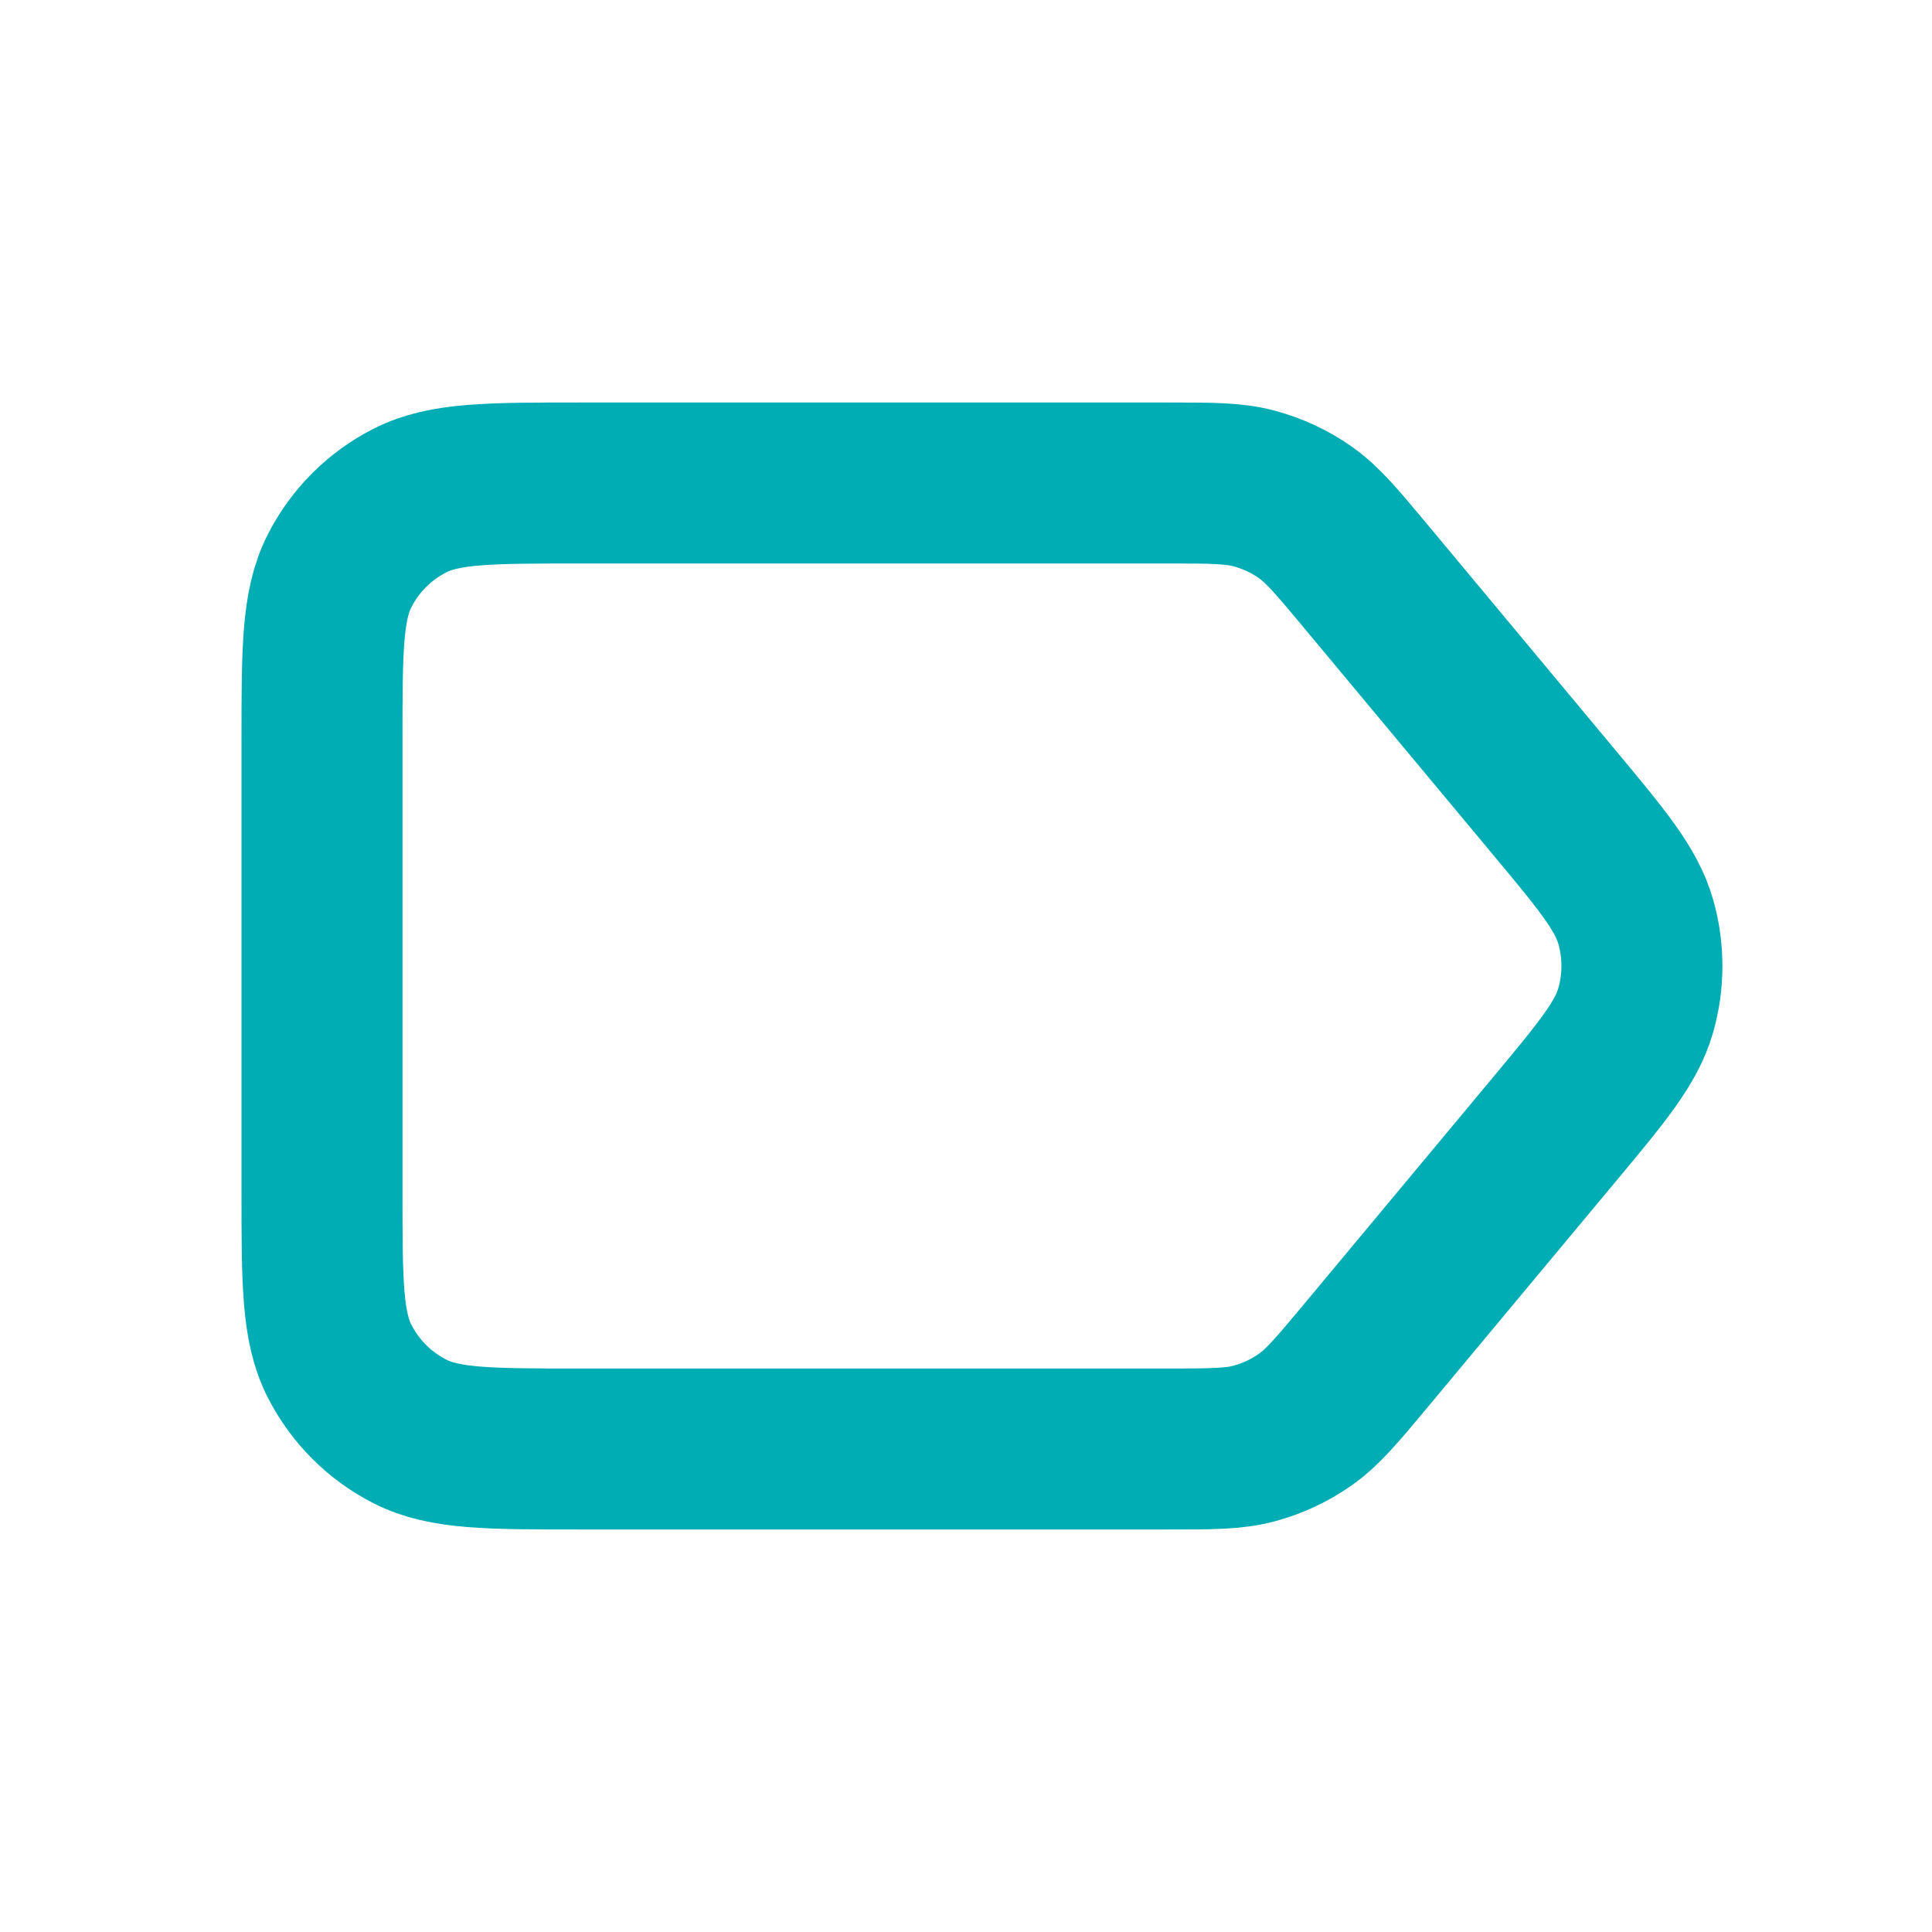
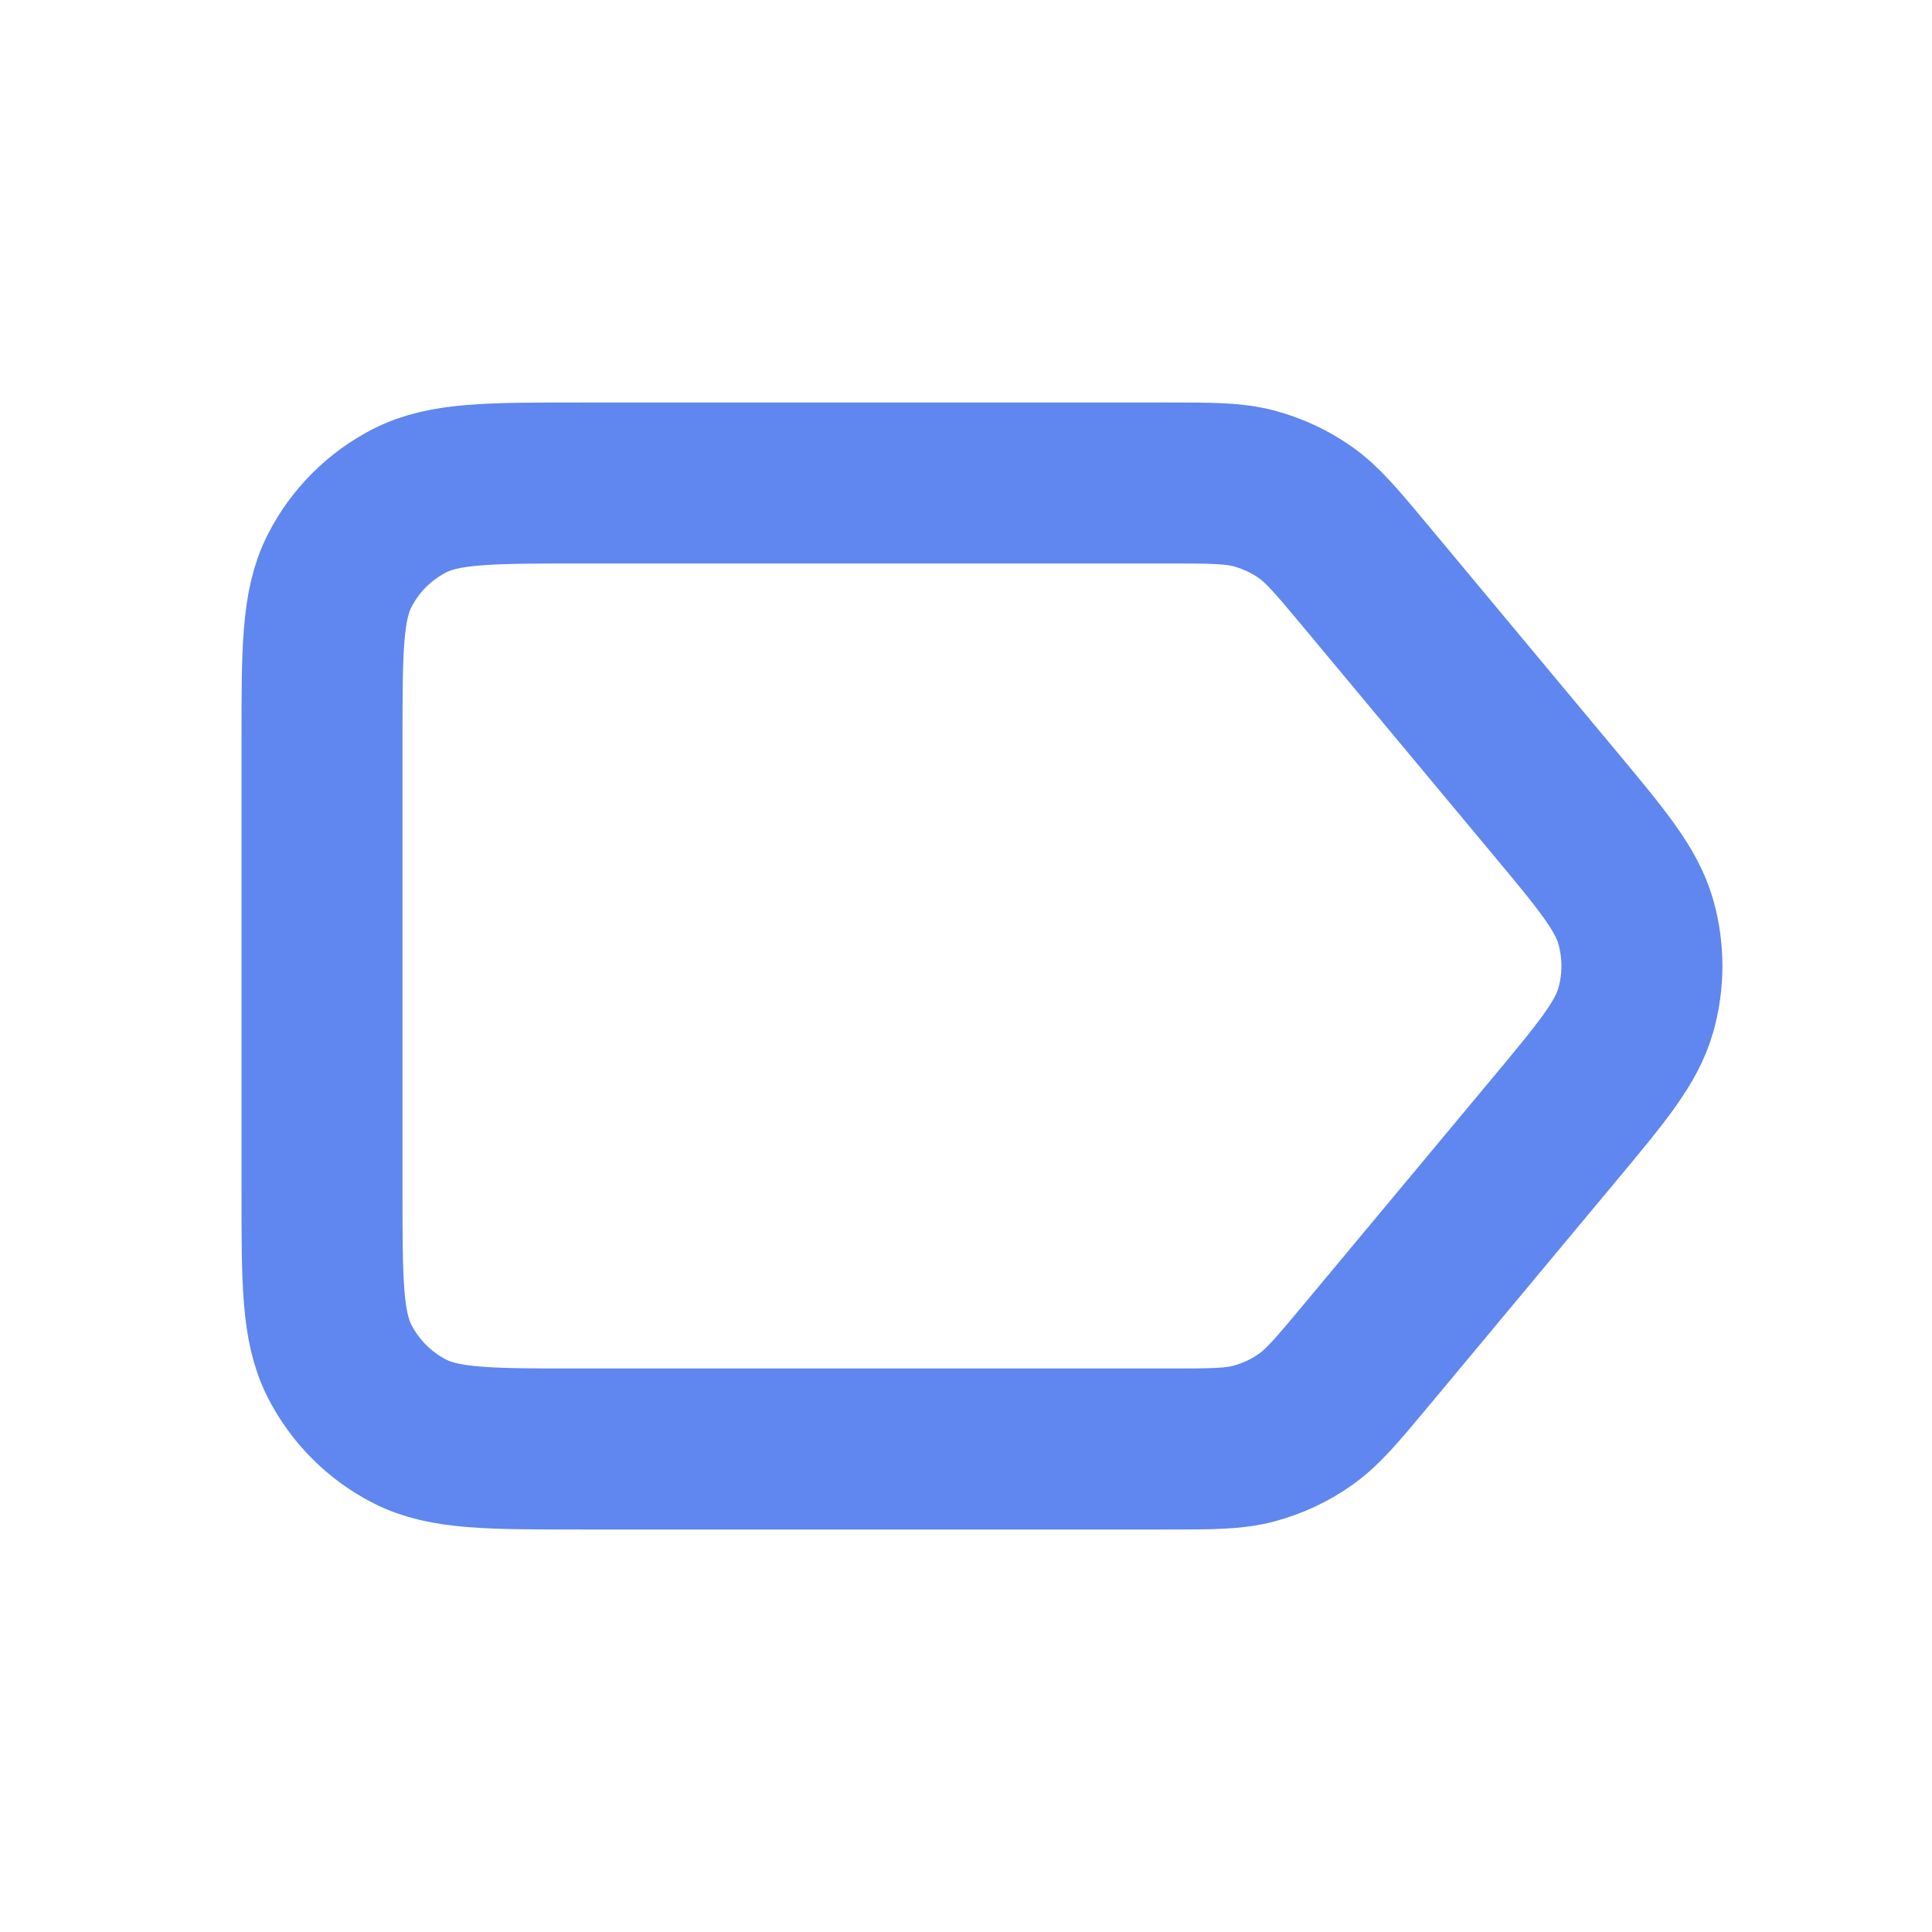
<svg xmlns="http://www.w3.org/2000/svg" width="800px" height="800px" viewBox="0 0 24 24" fill="none">
  <g id="SVGRepo_bgCarrier" stroke-width="0" />
  <g id="SVGRepo_tracerCarrier" stroke-linecap="round" stroke-linejoin="round" />
  <g id="SVGRepo_iconCarrier">
    <g id="Interface / Label">
-       <path id="Vector" d="M19.293 9.951L16.96 7.151C16.607 6.728 16.43 6.516 16.214 6.364C16.022 6.229 15.808 6.13 15.582 6.069C15.327 6 15.052 6 14.501 6H7.2C6.08 6 5.52 6 5.092 6.218C4.715 6.41 4.41 6.715 4.218 7.092C4 7.52 4 8.08 4 9.2V14.8C4 15.92 4 16.48 4.218 16.908C4.41 17.284 4.715 17.59 5.092 17.782C5.519 18 6.079 18 7.197 18H14.501C15.052 18 15.327 18 15.582 17.931C15.808 17.87 16.022 17.77 16.214 17.635C16.43 17.483 16.607 17.272 16.96 16.849L19.293 14.049C19.901 13.32 20.204 12.956 20.32 12.549C20.422 12.19 20.422 11.809 20.32 11.451C20.204 11.044 19.901 10.68 19.293 9.951Z" stroke="#00ADB5" stroke-width="2" stroke-linecap="round" stroke-linejoin="round" />
+       <path id="Vector" d="M19.293 9.951L16.96 7.151C16.607 6.728 16.43 6.516 16.214 6.364C16.022 6.229 15.808 6.13 15.582 6.069C15.327 6 15.052 6 14.501 6H7.2C6.08 6 5.52 6 5.092 6.218C4.715 6.41 4.41 6.715 4.218 7.092C4 7.52 4 8.08 4 9.2V14.8C4 15.92 4 16.48 4.218 16.908C4.41 17.284 4.715 17.59 5.092 17.782C5.519 18 6.079 18 7.197 18H14.501C15.052 18 15.327 18 15.582 17.931C15.808 17.87 16.022 17.77 16.214 17.635C16.43 17.483 16.607 17.272 16.96 16.849L19.293 14.049C19.901 13.32 20.204 12.956 20.32 12.549C20.422 12.19 20.422 11.809 20.32 11.451C20.204 11.044 19.901 10.68 19.293 9.951Z" stroke="#6086EF" stroke-width="2" stroke-linecap="round" stroke-linejoin="round" />
    </g>
  </g>
</svg>
